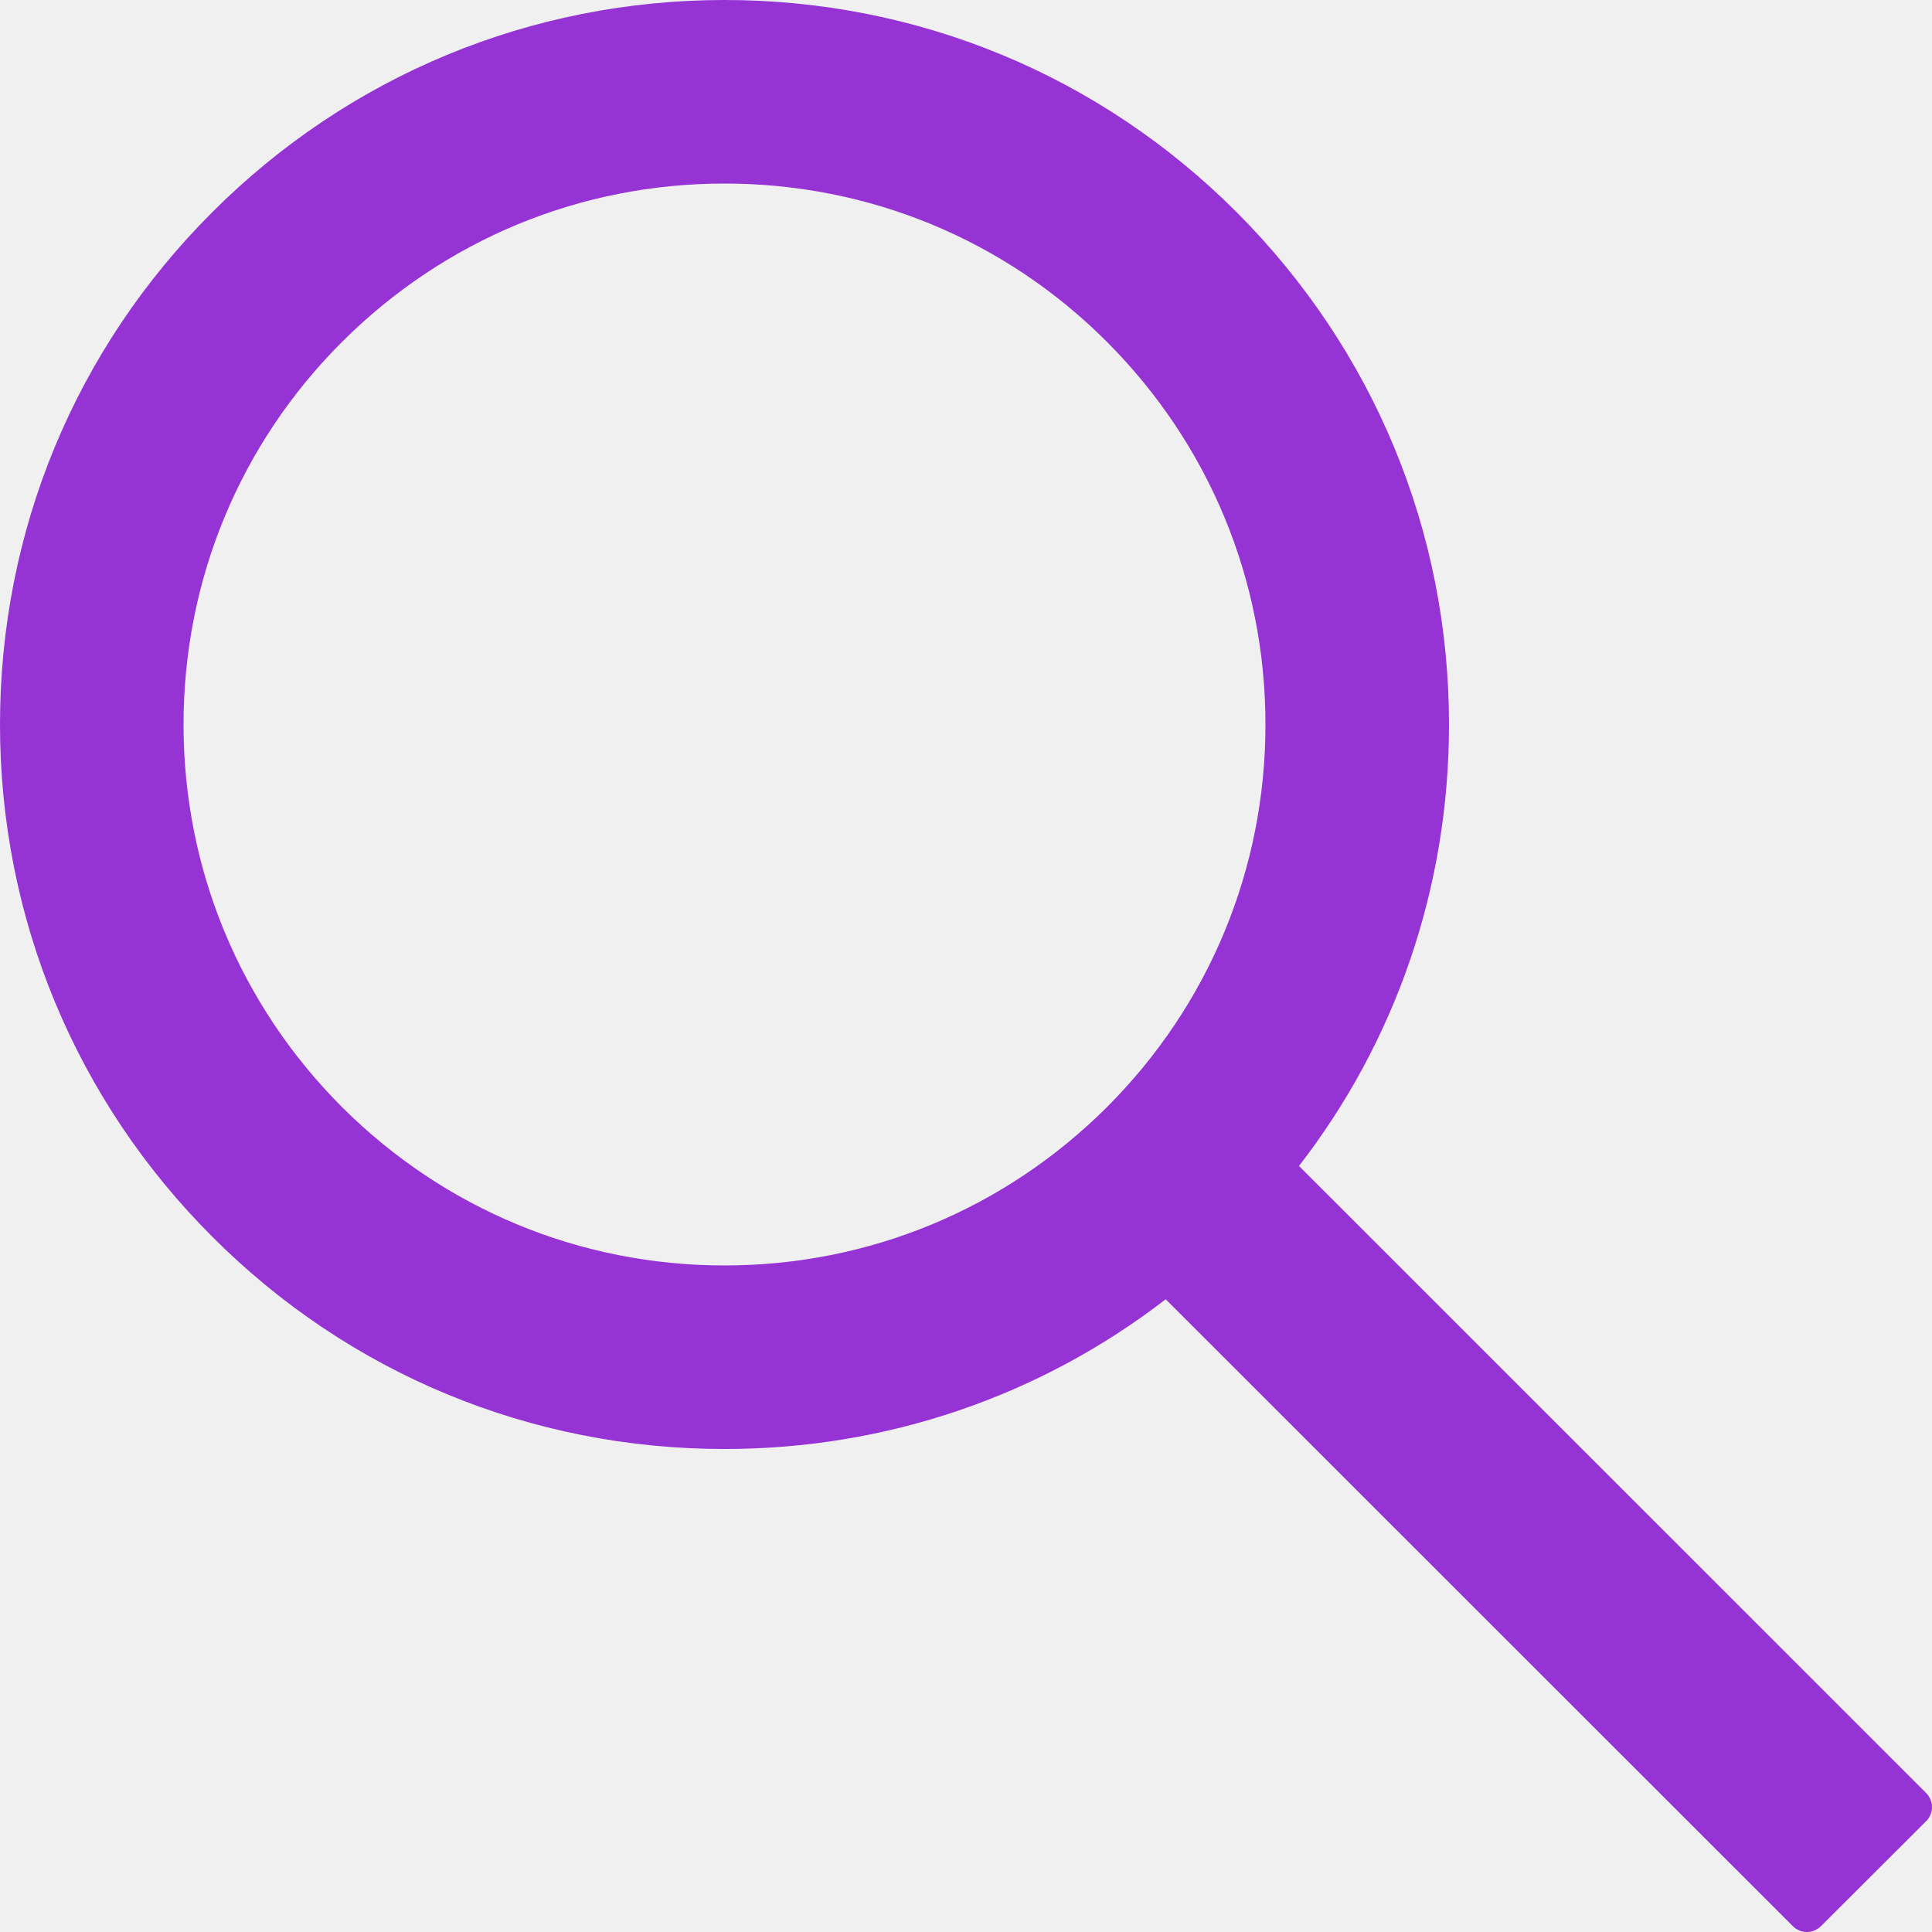
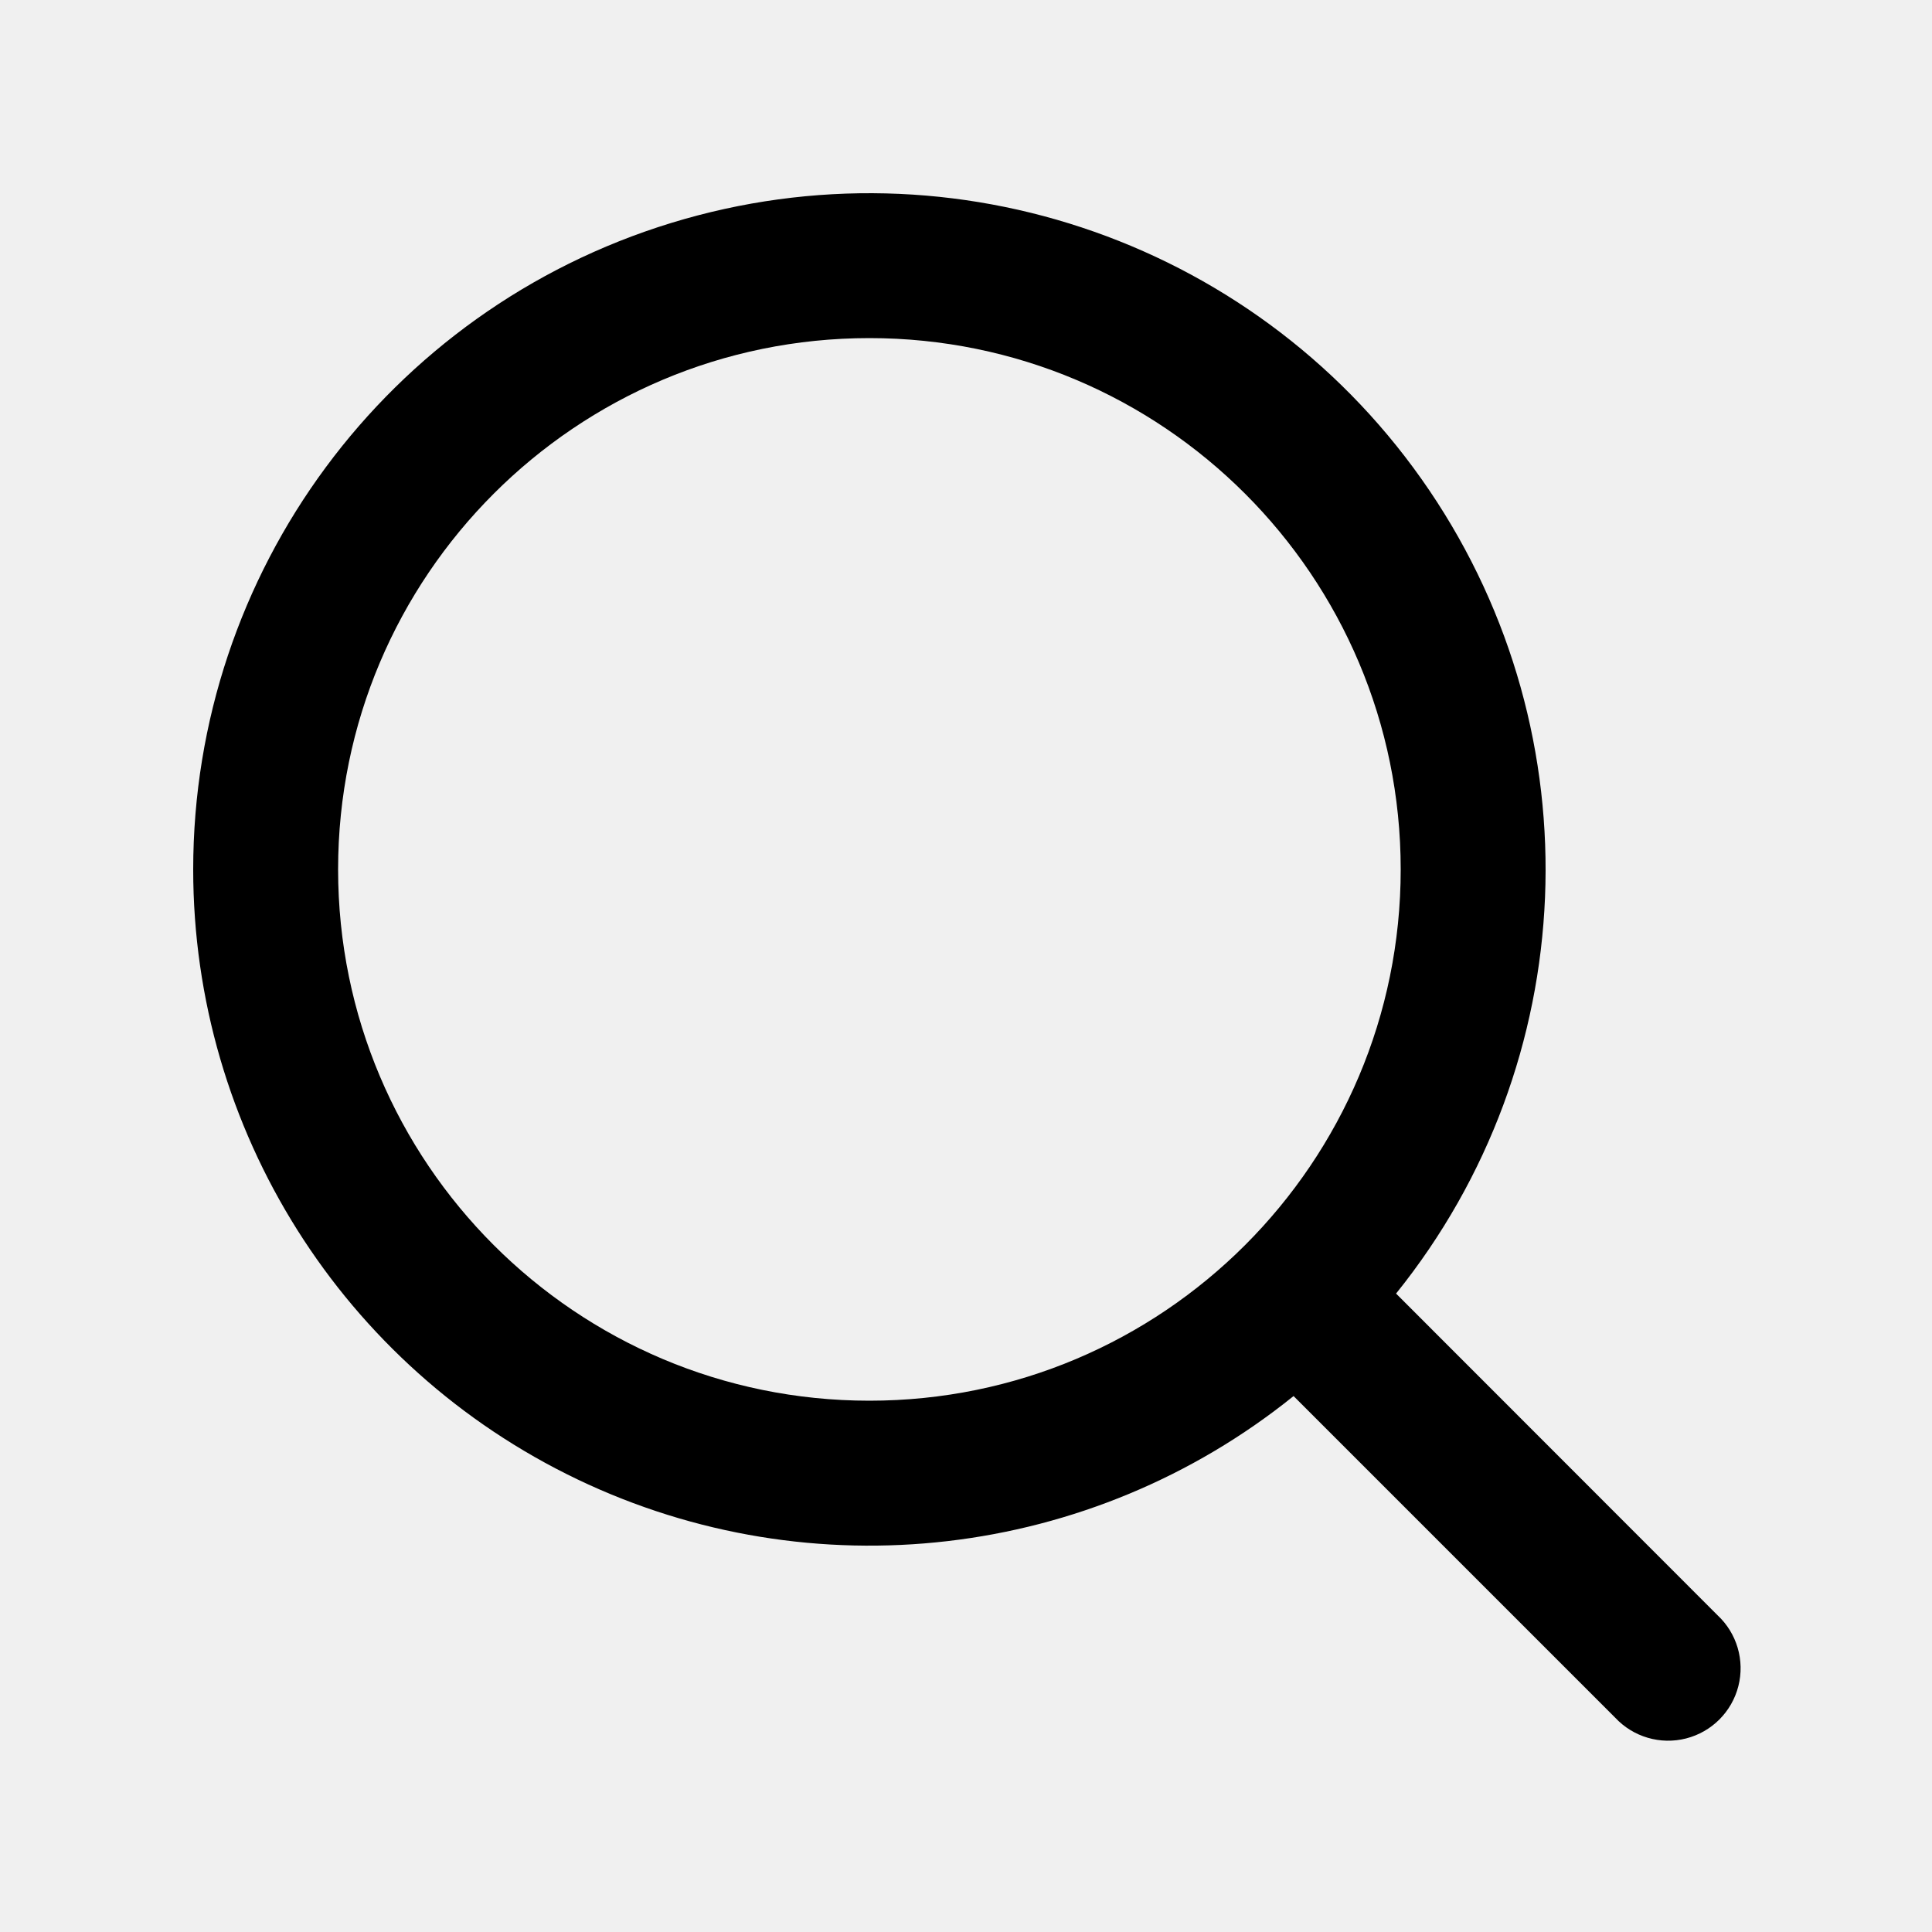
- <svg xmlns="http://www.w3.org/2000/svg" class="SVGInline-svg live-casino-search-filter__search-icon-svg" viewBox="0 0 20 20" fill="none">
-   <g clip-path="url(#clip0_5208_13054)">
-     <path d="M19.94 18.562L13.447 12.07C14.455 10.768 15 9.175 15 7.5C15 5.495 14.217 3.615 12.802 2.197C11.387 0.78 9.502 0 7.5 0C5.497 0 3.612 0.782 2.197 2.197C0.78 3.612 0 5.495 0 7.5C0 9.502 0.782 11.387 2.197 12.802C3.612 14.22 5.495 15 7.5 15C9.175 15 10.765 14.455 12.067 13.45L18.56 19.94C18.579 19.959 18.602 19.974 18.626 19.984C18.651 19.995 18.678 20 18.705 20C18.732 20 18.759 19.995 18.783 19.984C18.808 19.974 18.831 19.959 18.85 19.94L19.94 18.852C19.959 18.833 19.974 18.811 19.984 18.786C19.995 18.761 20 18.734 20 18.707C20 18.68 19.995 18.654 19.984 18.629C19.974 18.604 19.959 18.581 19.94 18.562ZM11.46 11.46C10.4 12.517 8.995 13.1 7.5 13.1C6.005 13.1 4.6 12.517 3.54 11.46C2.482 10.4 1.9 8.995 1.9 7.5C1.9 6.005 2.482 4.597 3.54 3.54C4.6 2.482 6.005 1.9 7.5 1.9C8.995 1.9 10.402 2.48 11.46 3.54C12.517 4.6 13.1 6.005 13.1 7.5C13.1 8.995 12.517 10.402 11.46 11.46Z" fill="#9533D4" />
-   </g>
-   <defs>
-     <clipPath id="clip0_5208_13054">
-       <rect width="20" height="20" fill="white" />
-     </clipPath>
-   </defs>
+ <svg xmlns="http://www.w3.org/2000/svg" width="20" height="20" fill="#fff6" viewBox="0 0 20 20">
+   <path fill="currentColor" fill-rule="evenodd" d="M9 3.5a5.5 5.5 0 1 0 0 11 5.5 5.5 0 0 0 0-11M2 9a7 7 0 1 1 12.452 4.391l3.328 3.33a.75.75 0 1 1-1.06 1.06l-3.329-3.329A7 7 0 0 1 2 9" clip-rule="evenodd" />
</svg>
